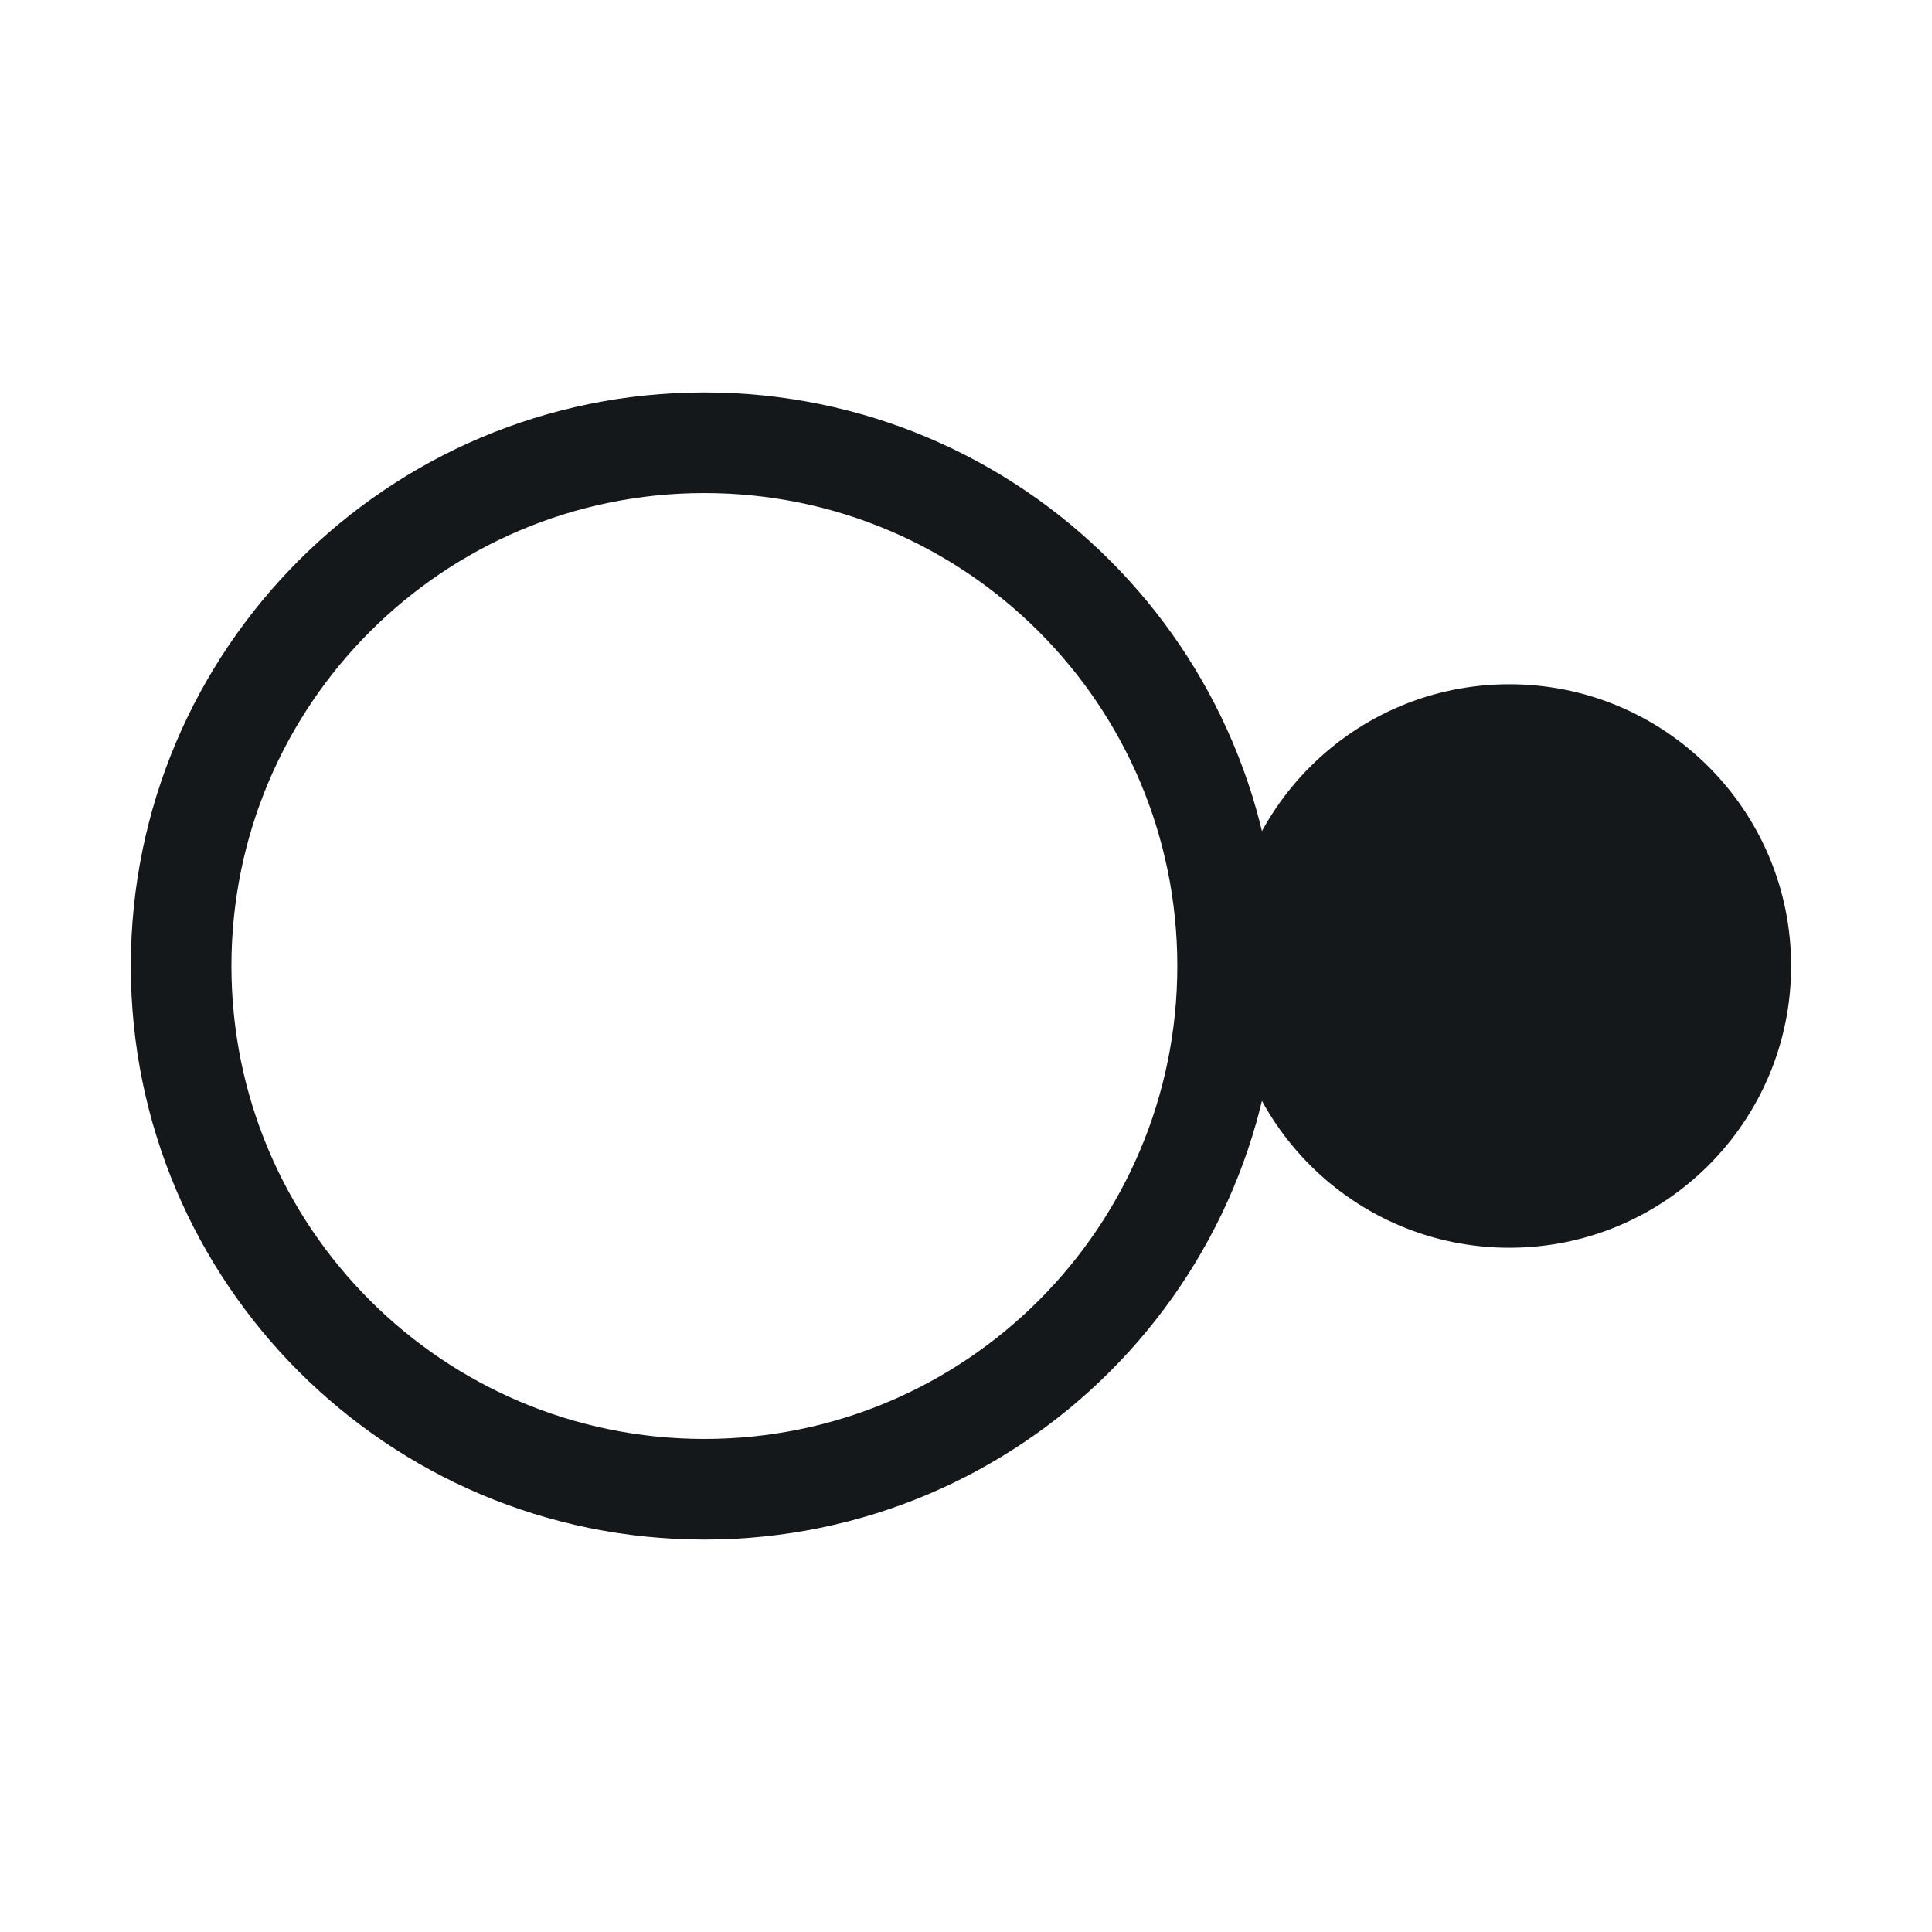
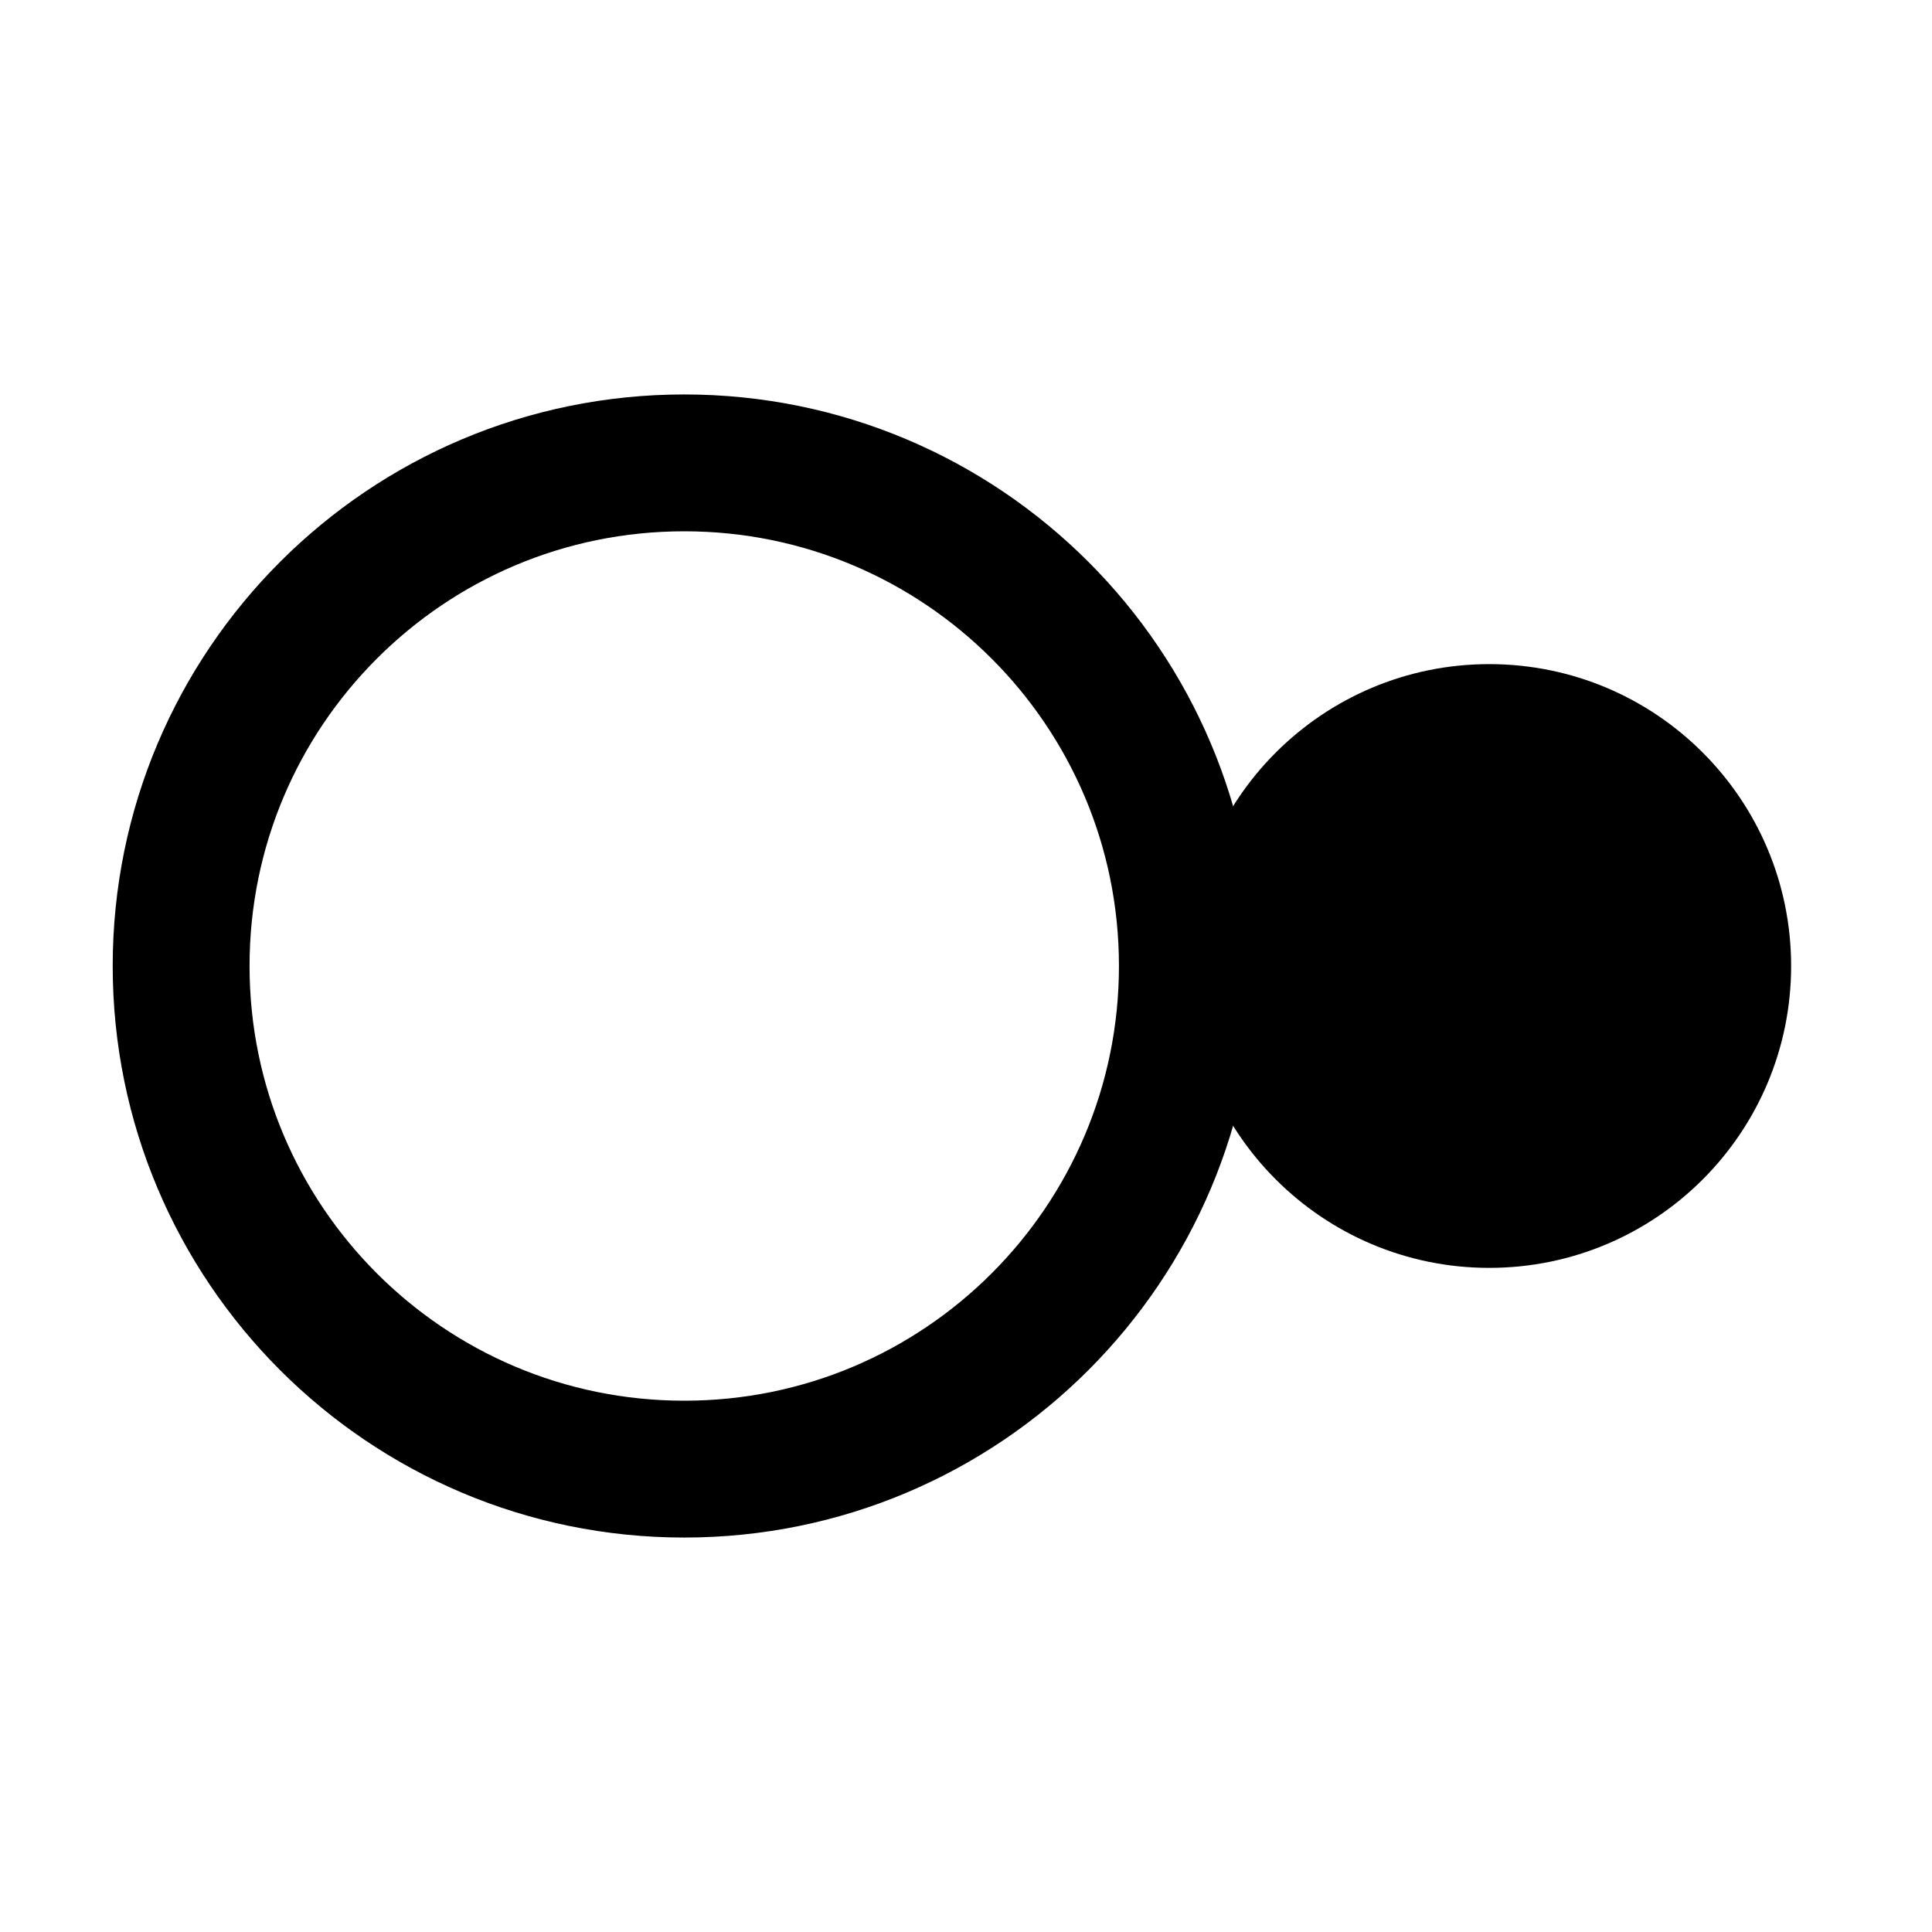
<svg xmlns="http://www.w3.org/2000/svg" viewBox="0 0 48 48" fill="none" role="img" aria-label="Till Infinity">
-   <circle cx="17.5" cy="24" r="13" stroke="#14181A" stroke-width="2.5" />
-   <circle cx="37.5" cy="24" r="7" fill="#14181A" />
+   <circle cx="17" cy="24" r="12.5" stroke="#000000" stroke-width="3.4" />
+   <circle cx="37" cy="24" r="7.5" fill="#000000" />
</svg>
